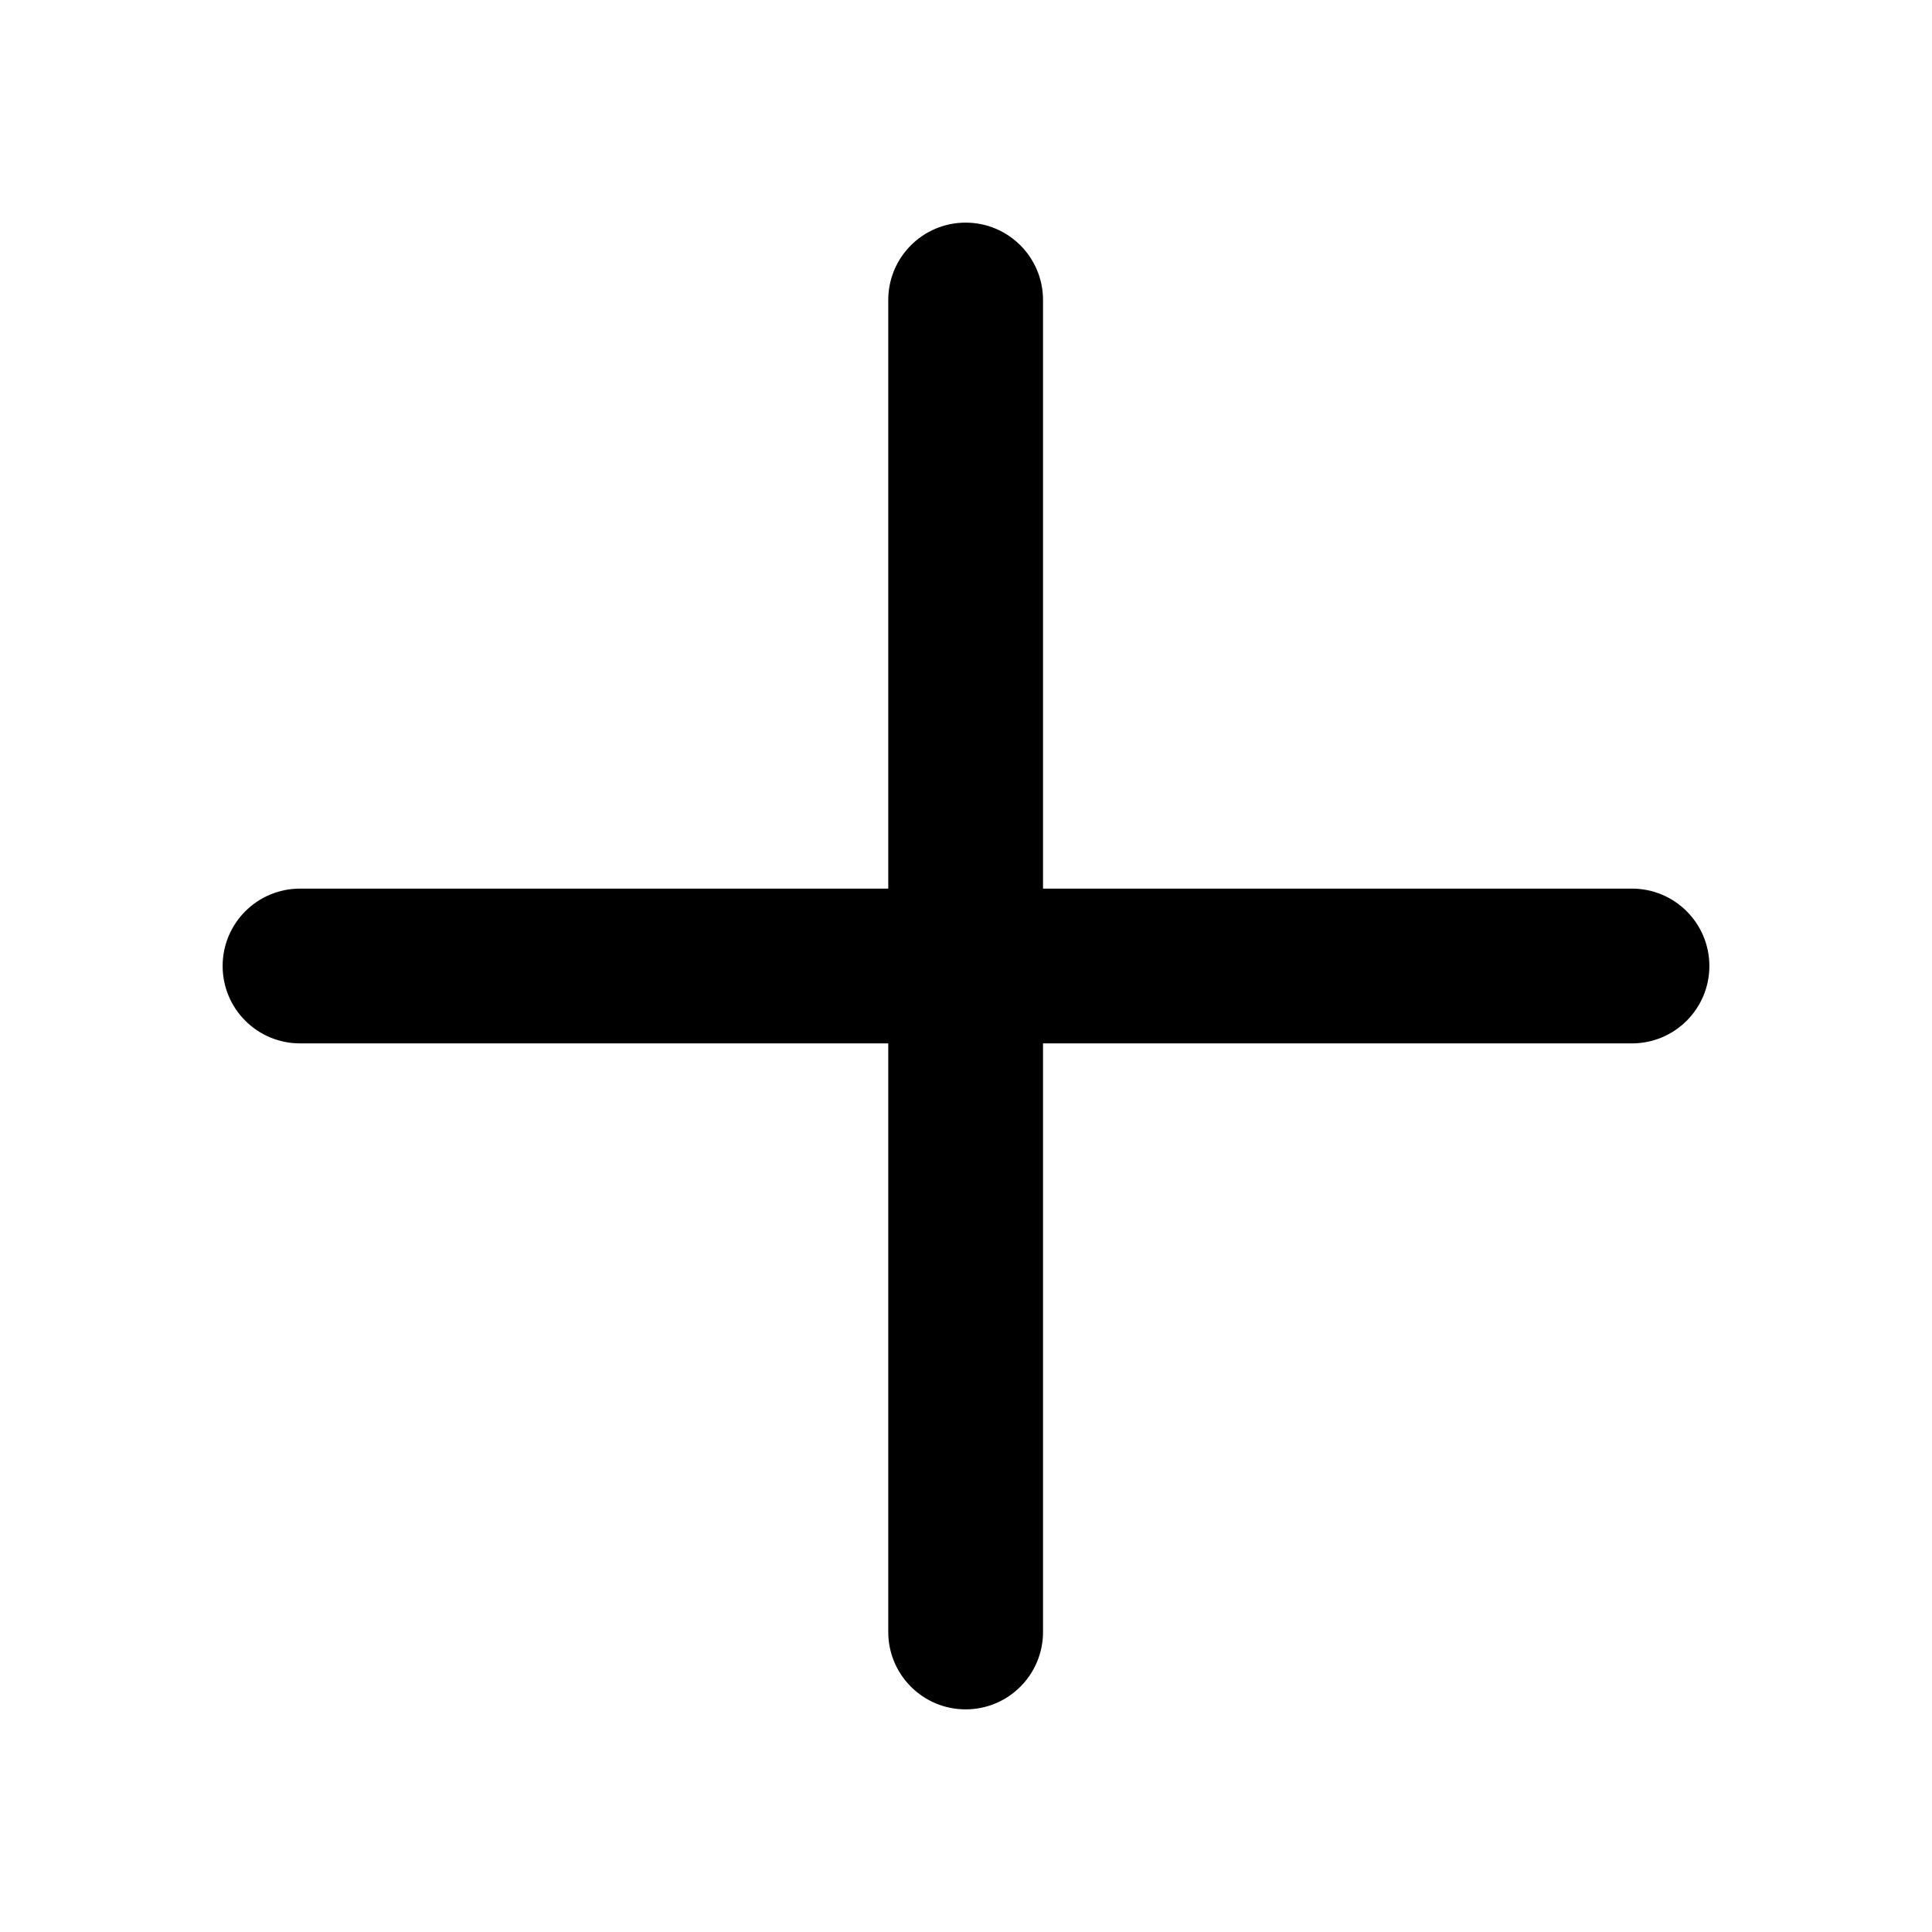
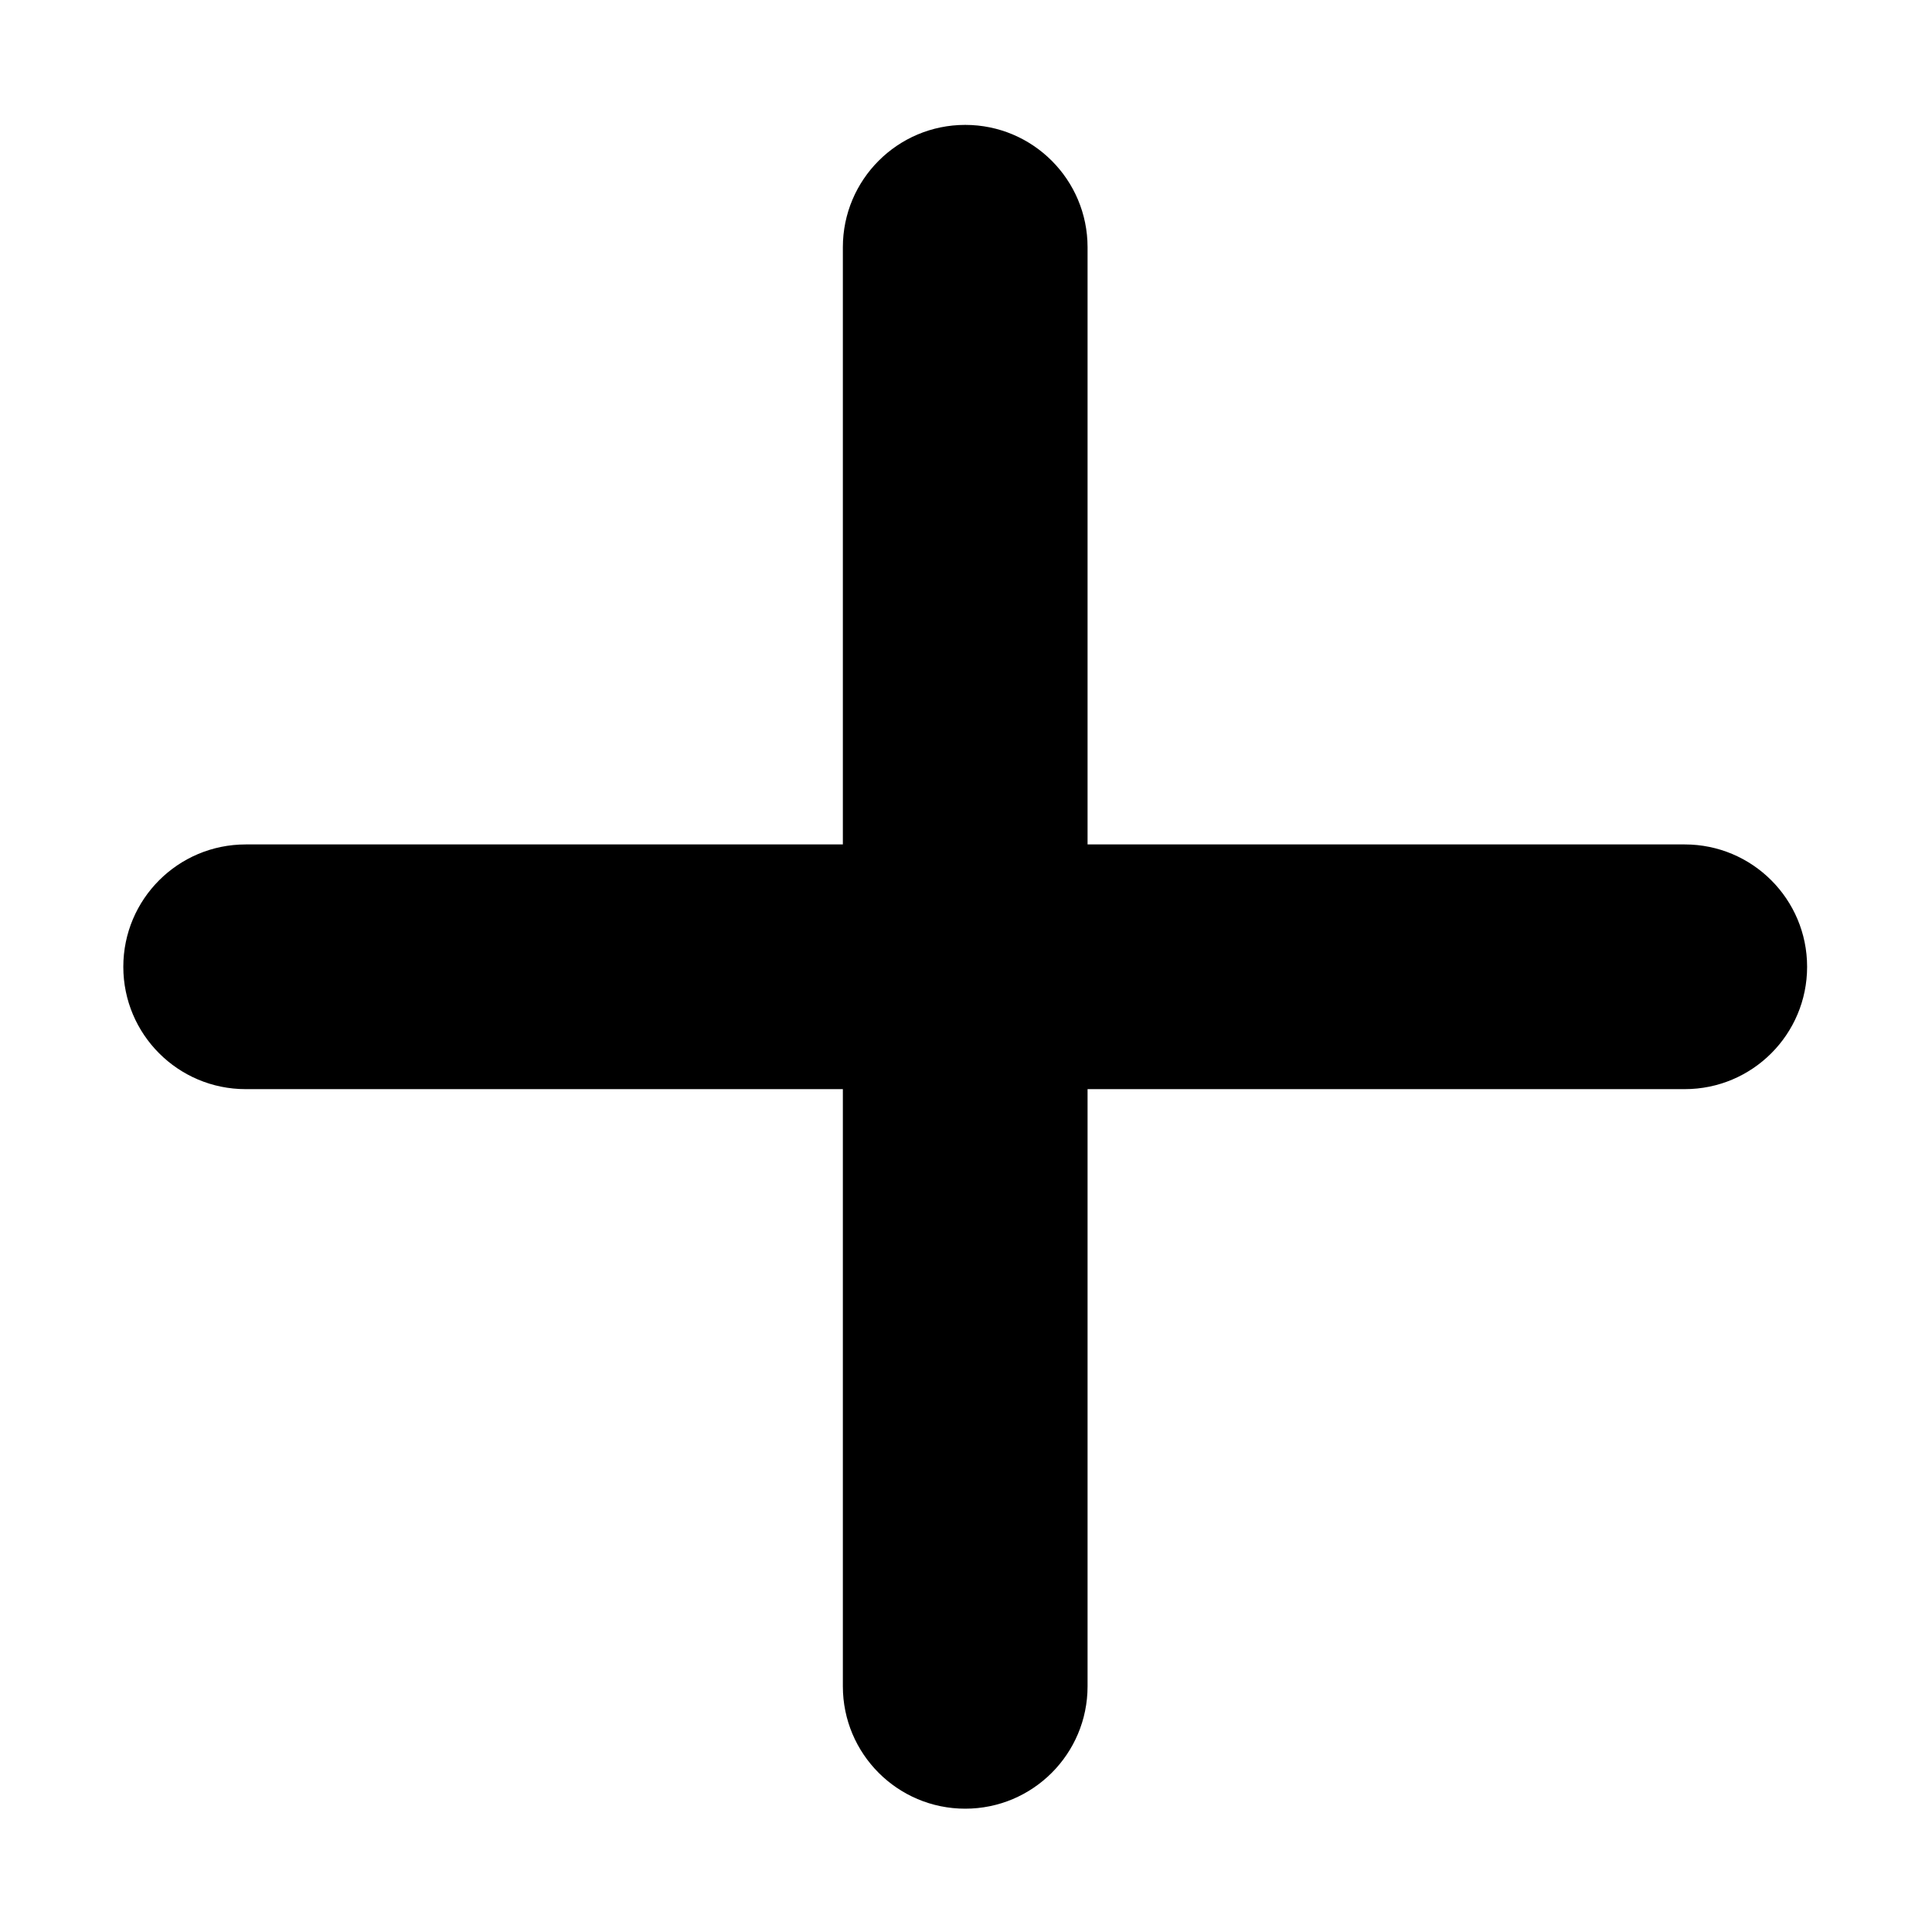
- <svg xmlns="http://www.w3.org/2000/svg" t="1732515273786" class="icon" viewBox="0 0 1024 1024" version="1.1" p-id="5797" width="256" height="256">
-   <path d="M511.81 118c22.66 0 41.013 18.364 41.013 41.025l-0.001 311.96h312.153c22.661 0 41.025 18.356 41.025 41.017 0 22.66-18.364 41.013-41.025 41.013H552.822v311.957c0 22.663-18.351 41.028-41.011 41.028-22.662 0-41.017-18.365-41.017-41.028l-0.001-311.957H159.028c-22.663 0-41.028-18.352-41.028-41.013 0-22.661 18.365-41.017 41.028-41.017h311.765v-311.96c0-22.661 18.356-41.025 41.018-41.025z" fill="currentColor" p-id="5798" />
+ <svg xmlns="http://www.w3.org/2000/svg" t="1732671481634" class="icon" viewBox="0 0 1024 1024" version="1.1" p-id="4691" width="256" height="256">
+   <path d="M892.953 447.569H576.431V131.046c0-35.816-29.035-64.85-64.848-64.85-35.817 0-64.851 29.034-64.851 64.85v316.523H130.208c-35.816 0-64.85 29.036-64.85 64.85s29.034 64.849 64.85 64.849h316.524v316.523c0 35.814 29.034 64.85 64.851 64.85 35.813 0 64.848-29.036 64.848-64.85V577.266h316.522c35.816 0 64.851-29.034 64.851-64.849s-29.035-64.849-64.851-64.849z" fill="currentColor" p-id="4692" />
</svg>
